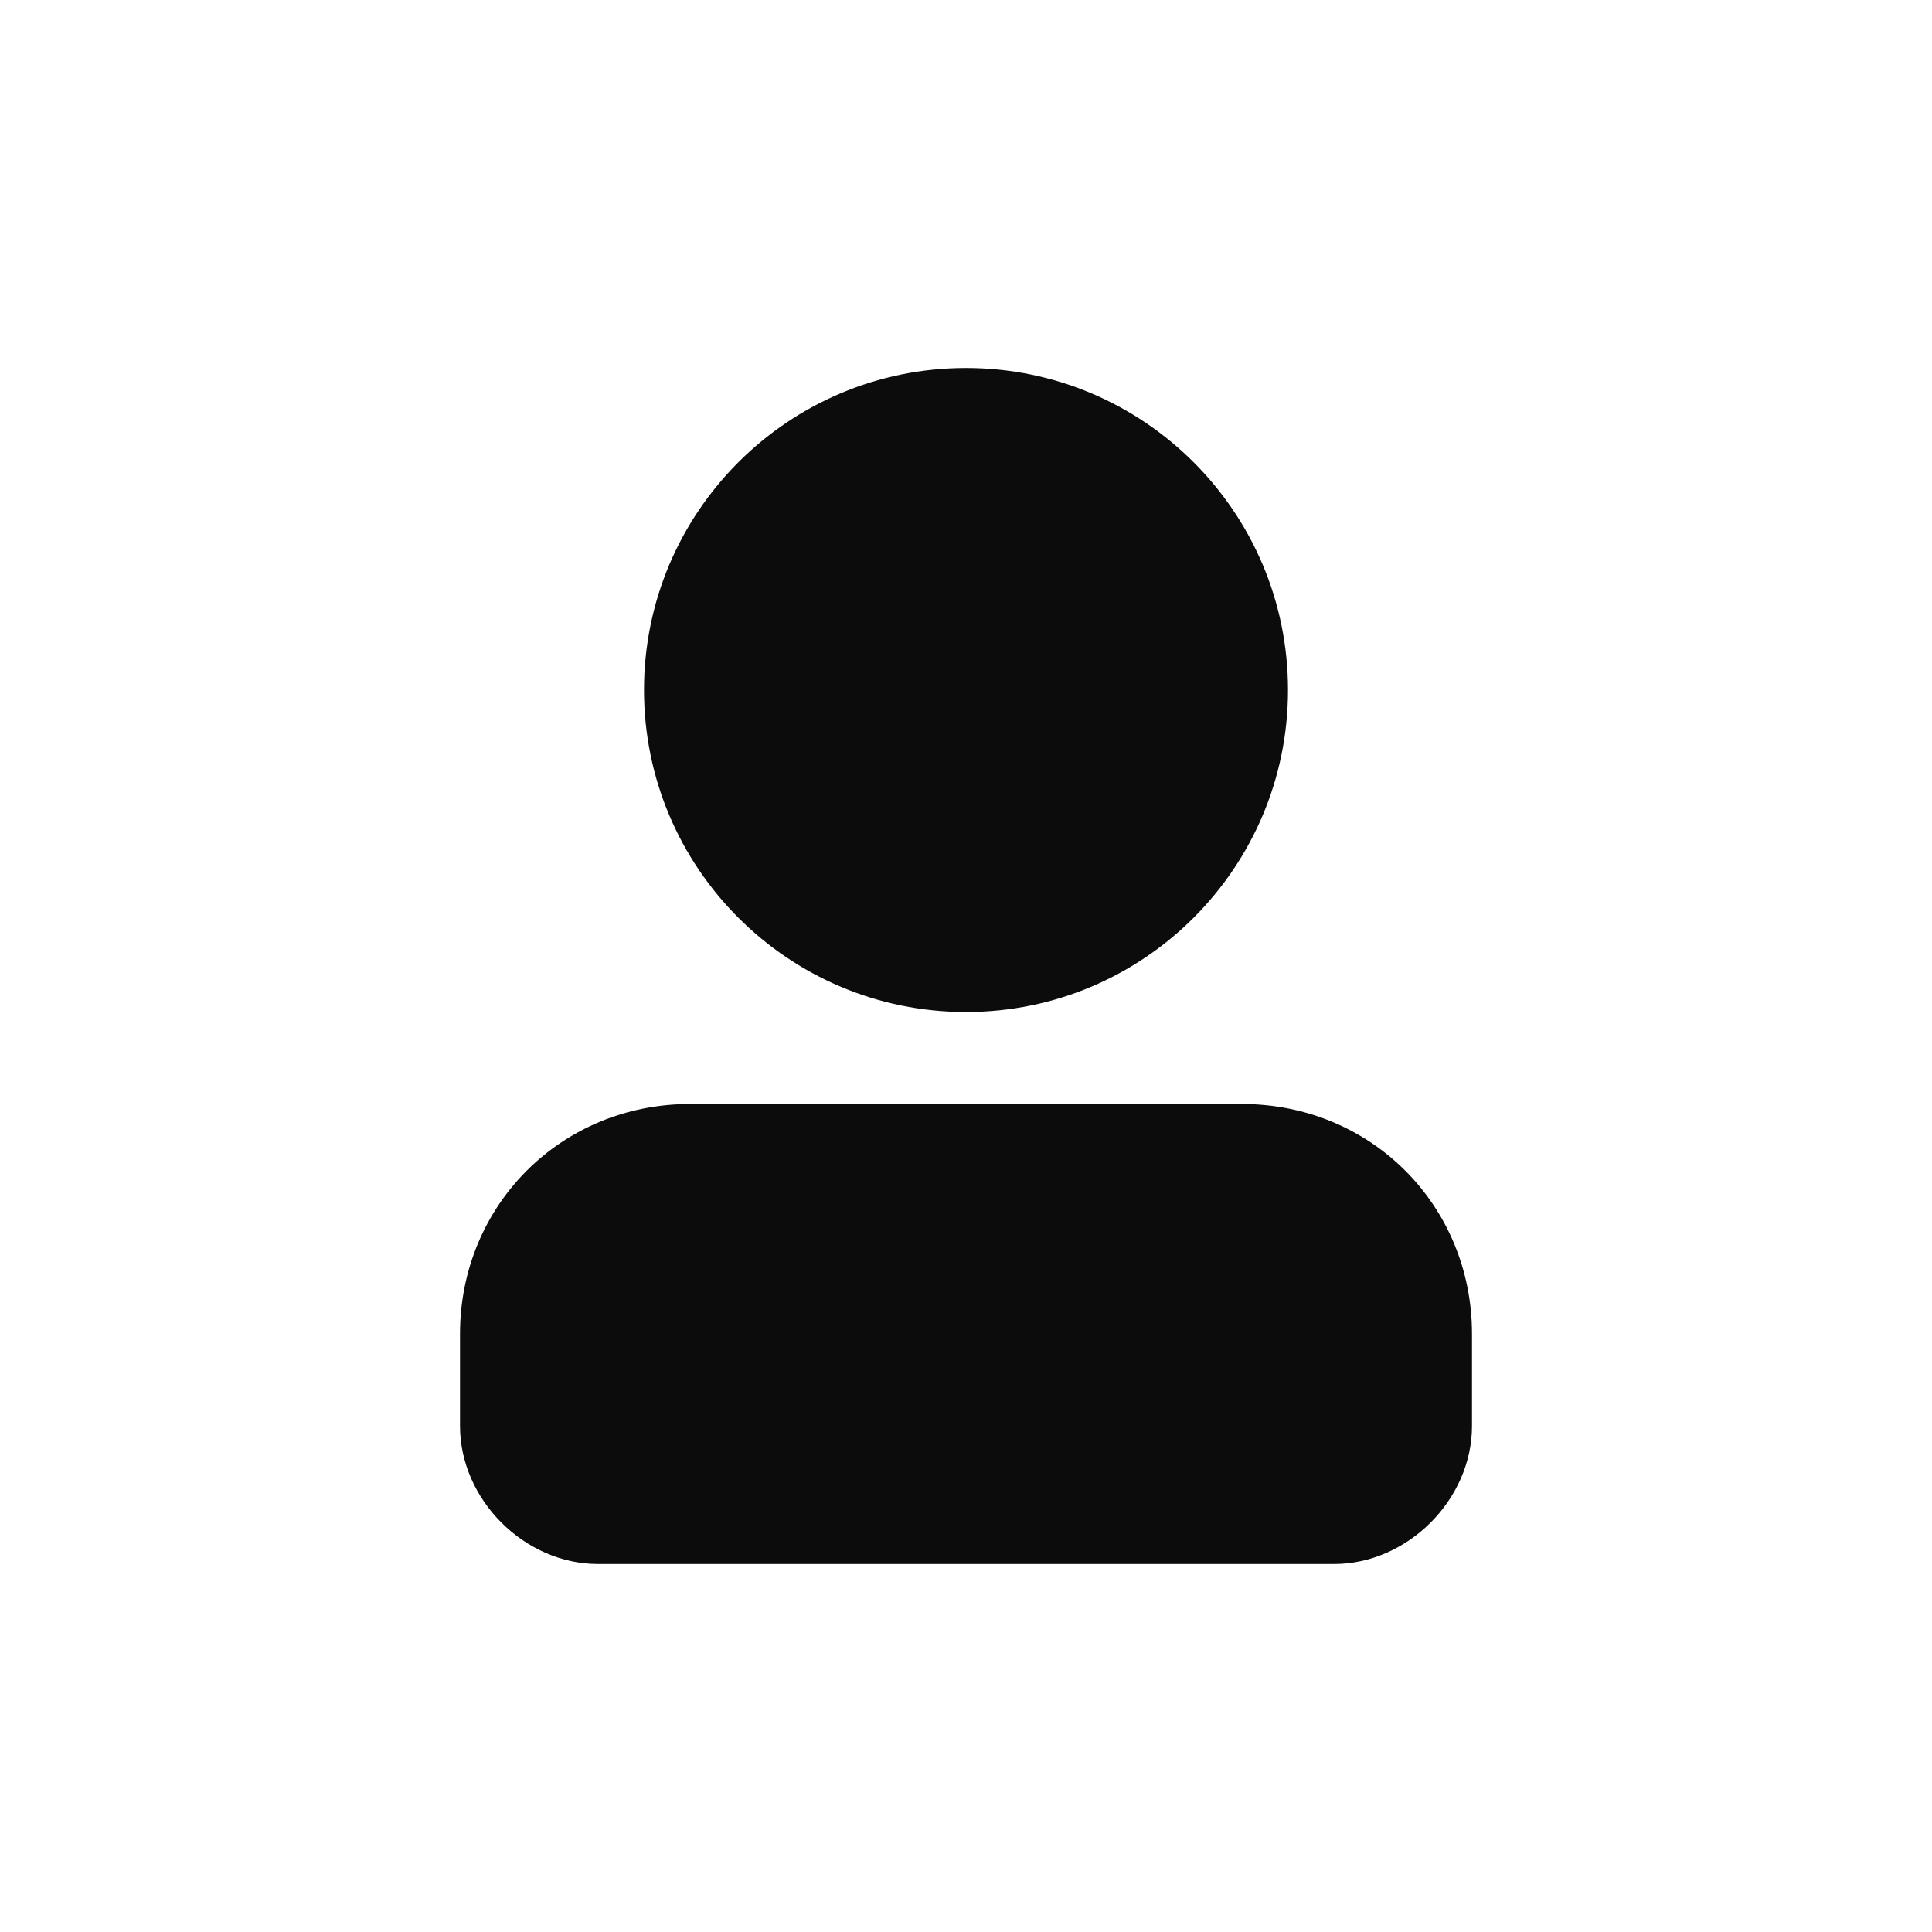
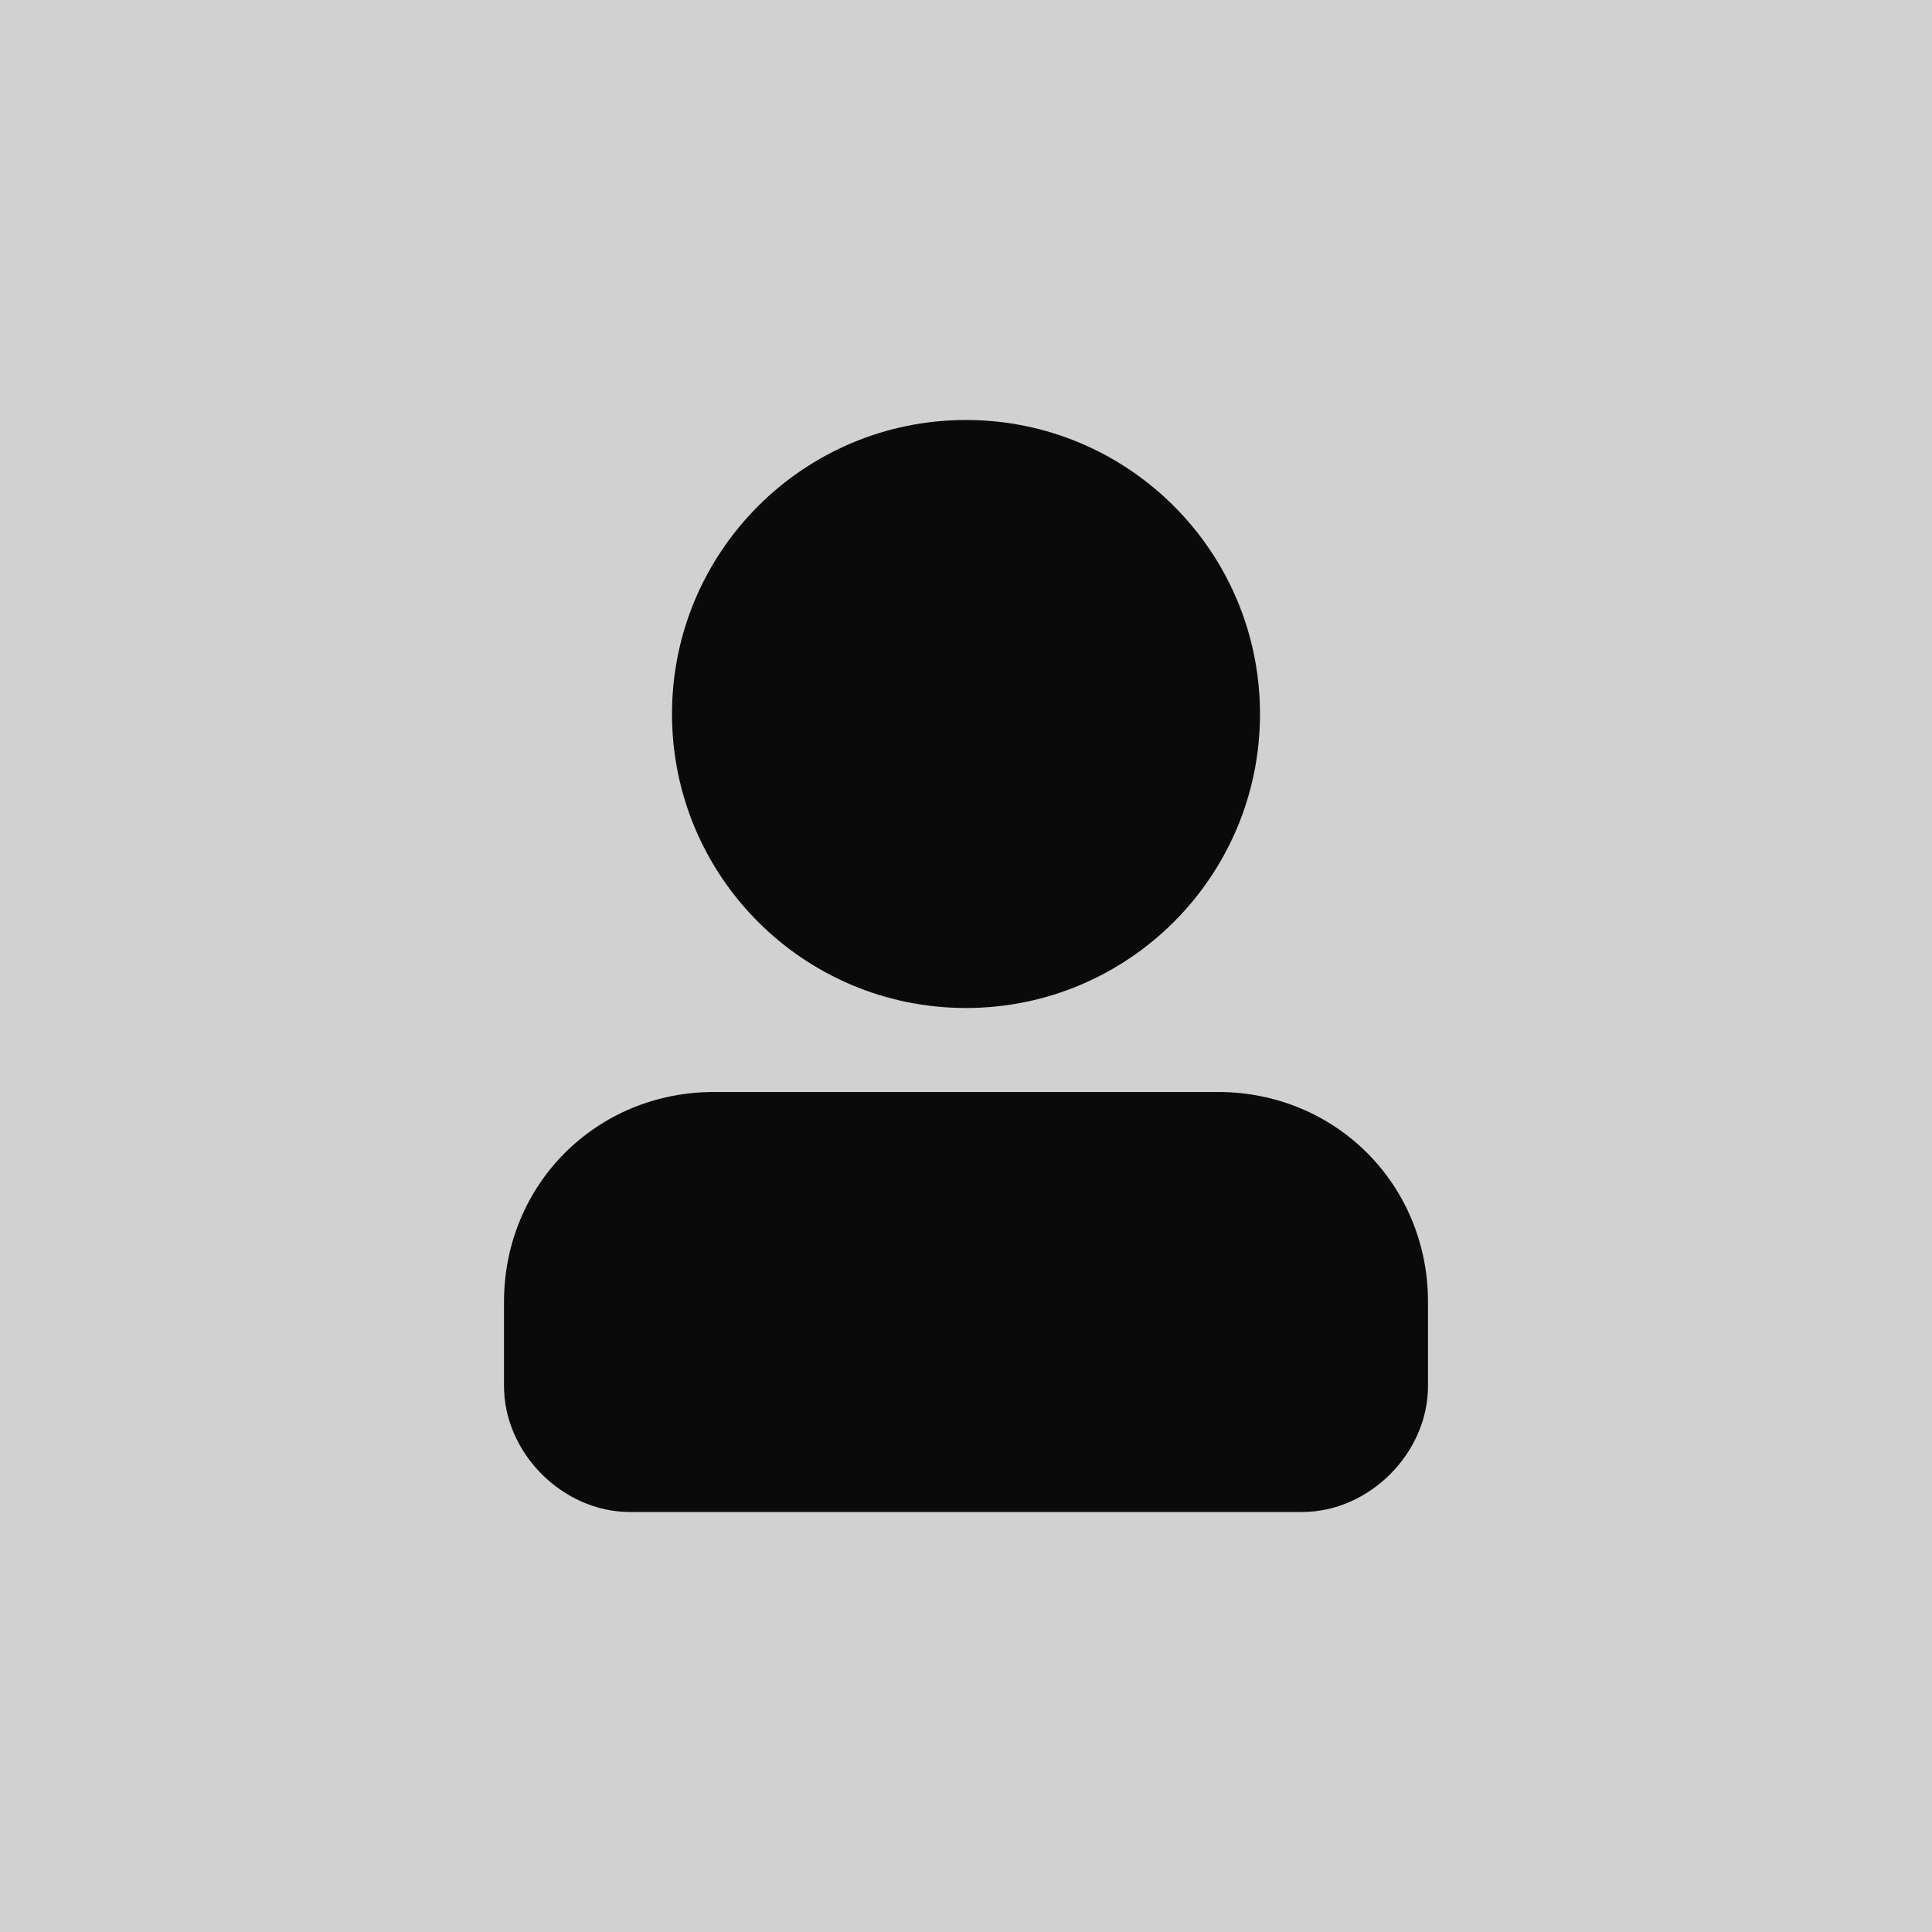
- <svg xmlns="http://www.w3.org/2000/svg" version="1.1" id="图层_1" x="0px" y="0px" viewBox="0 0 21 21" style="enable-background:new 0 0 21 21;" xml:space="preserve">
+ <svg xmlns="http://www.w3.org/2000/svg" version="1.1" id="图层_1" x="0px" y="0px" viewBox="0 0 23 23" style="enable-background:new 0 0 23 23;" xml:space="preserve">
  <style type="text/css">
- 	.st0{opacity:0.95;}
+ 	.st0{opacity:0.18;enable-background:new    ;}
+ 	.st1{opacity:0.95;}
</style>
-   <g class="st0">
-     <circle cx="10.5" cy="7.5" r="3.5" />
-     <path d="M13.5,12h-6C6.1,12,5,13.1,5,14.5v1C5,16.3,5.7,17,6.5,17h8c0.8,0,1.5-0.7,1.5-1.5v-1C16,13.1,14.9,12,13.5,12z" />
+   <rect class="st0" width="23" height="23" />
+   <g class="st1">
+     <circle cx="11.5" cy="8.5" r="3.5" />
+     <path d="M14.5,13h-6C7.1,13,6,14.1,6,15.5v1C6,17.3,6.7,18,7.5,18h8c0.8,0,1.5-0.7,1.5-1.5v-1C17,14.1,15.9,13,14.5,13z" />
  </g>
</svg>
